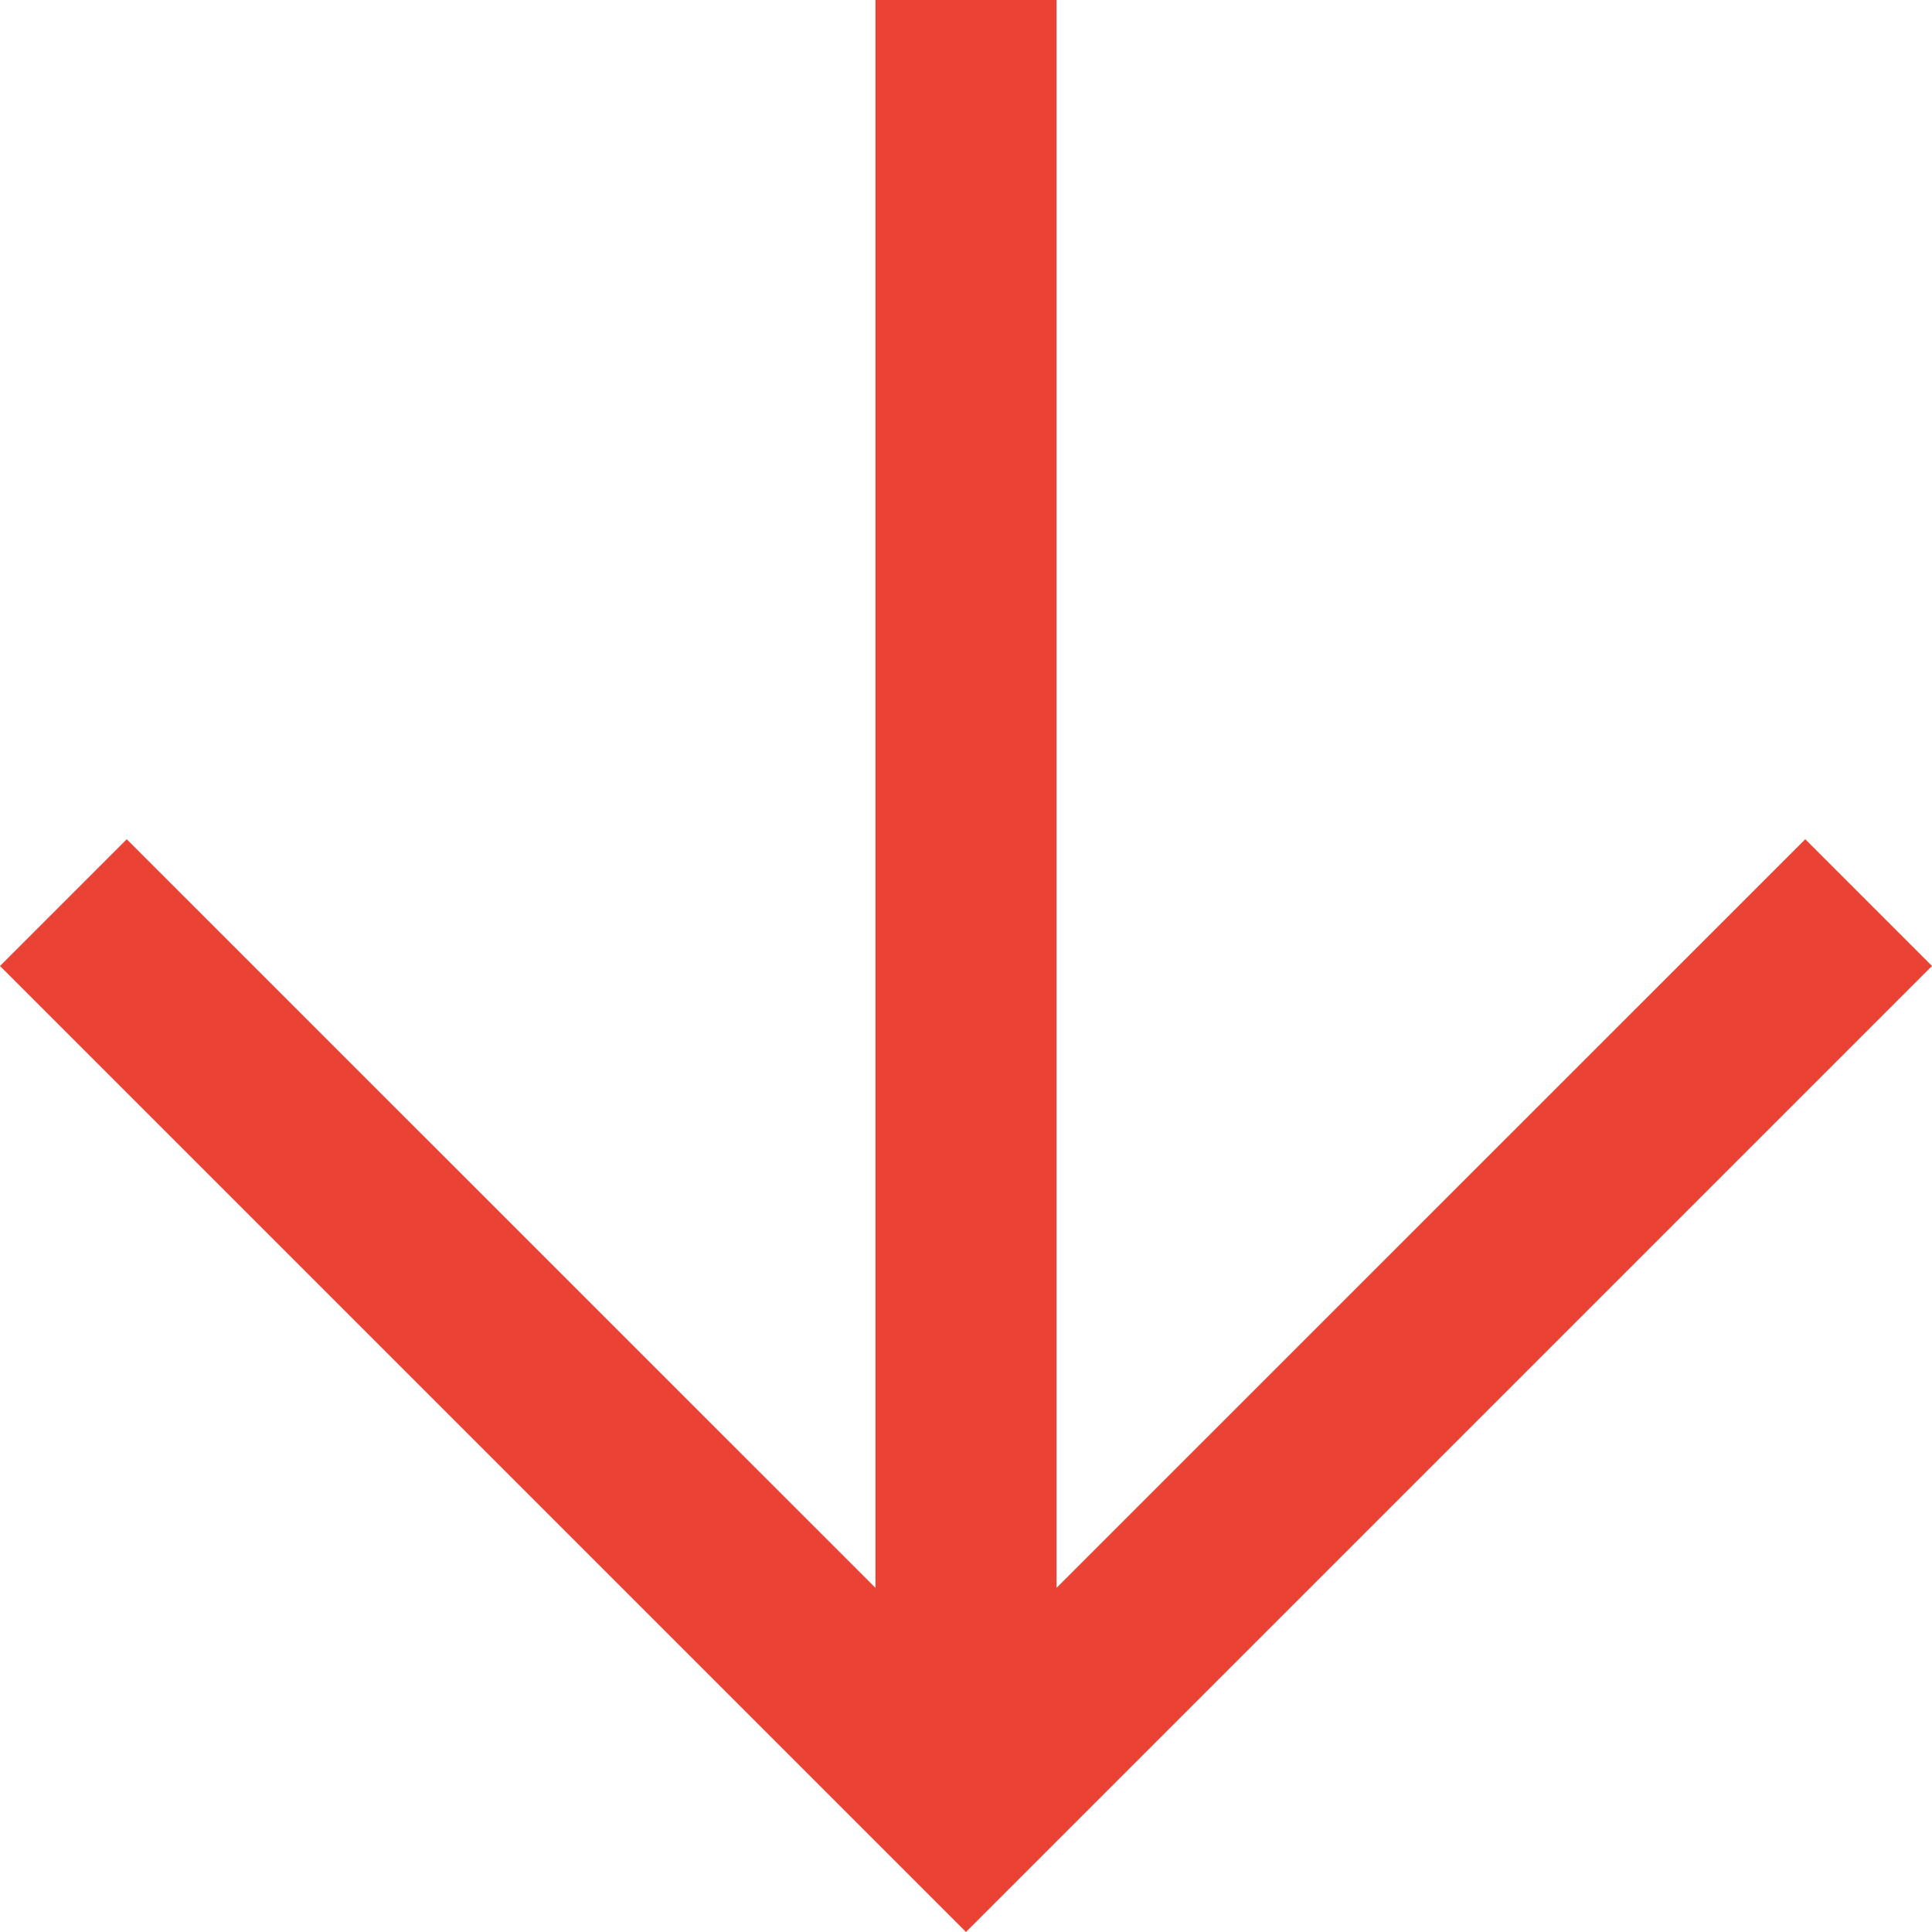
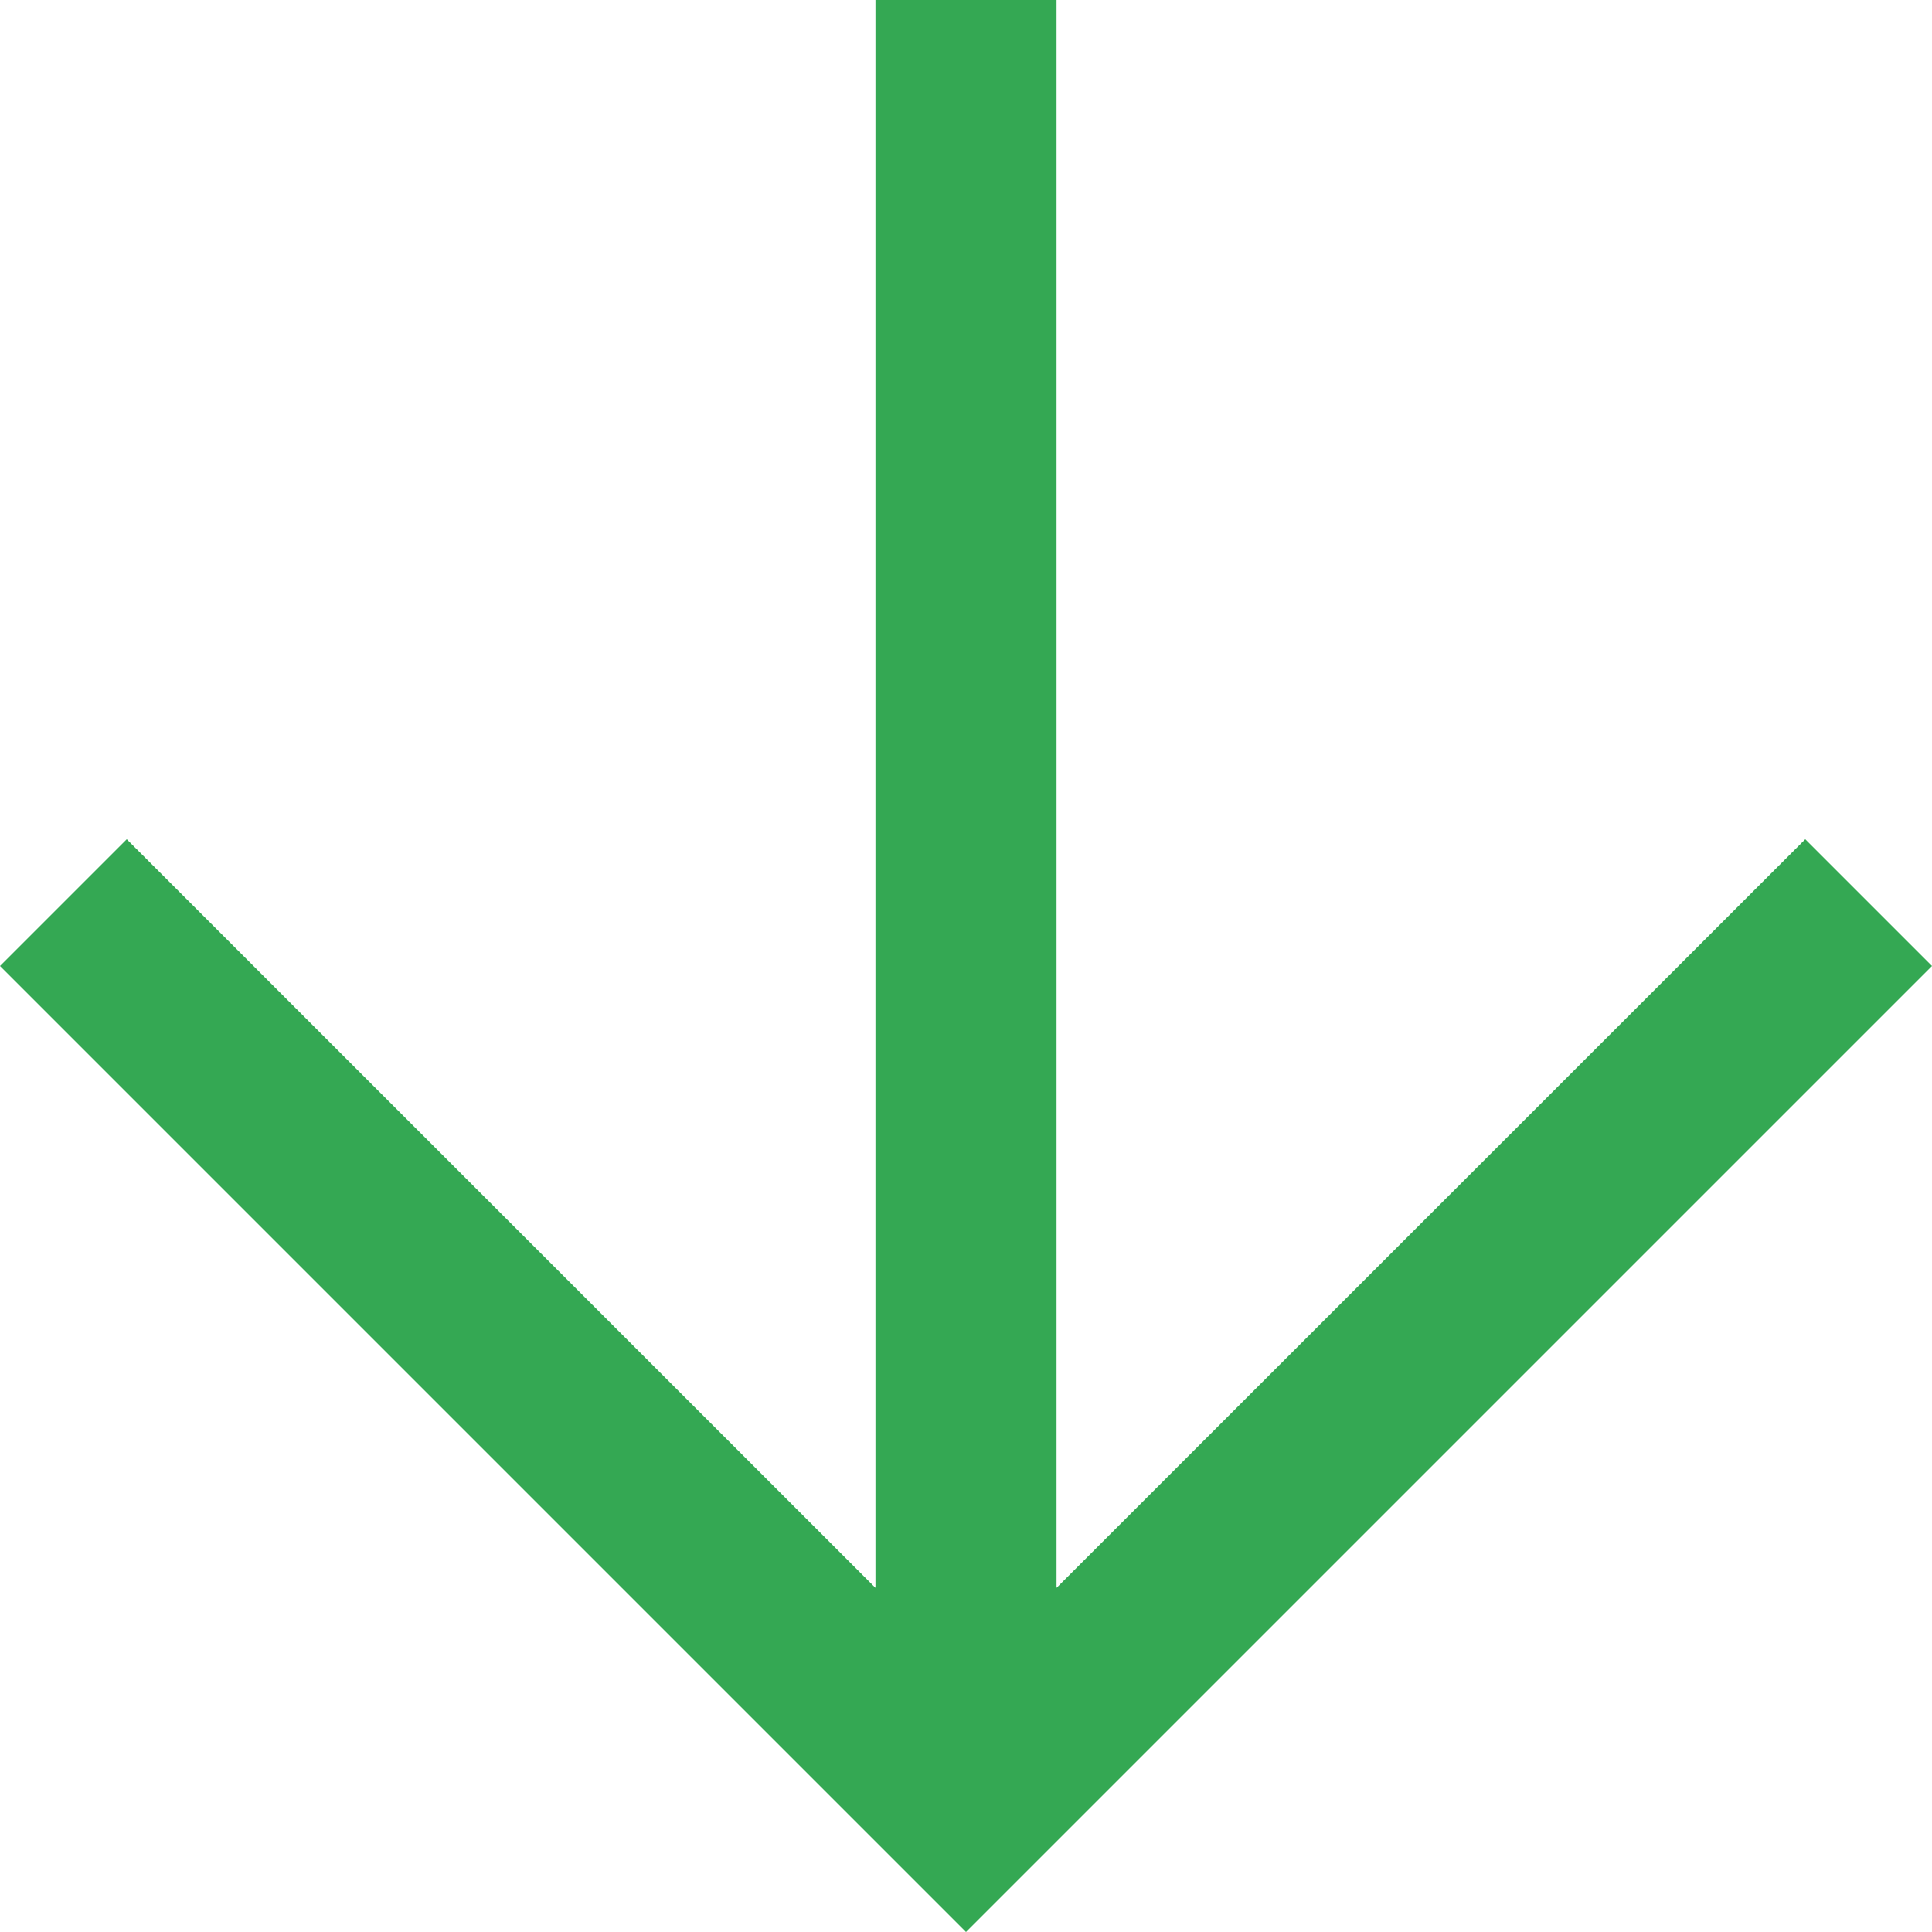
<svg xmlns="http://www.w3.org/2000/svg" width="15" height="15" viewBox="0 0 15 15" fill="none">
-   <path d="M7.5 15L0 7.5L0.984 6.516L6.797 12.328V0H8.203V12.328L14.016 6.516L15 7.5L7.5 15Z" fill="#EA4335" />
+   <path d="M7.5 15L0 7.5L0.984 6.516L6.797 12.328V0H8.203V12.328L14.016 6.516L15 7.5L7.5 15Z" fill="#34A853" />
</svg>
